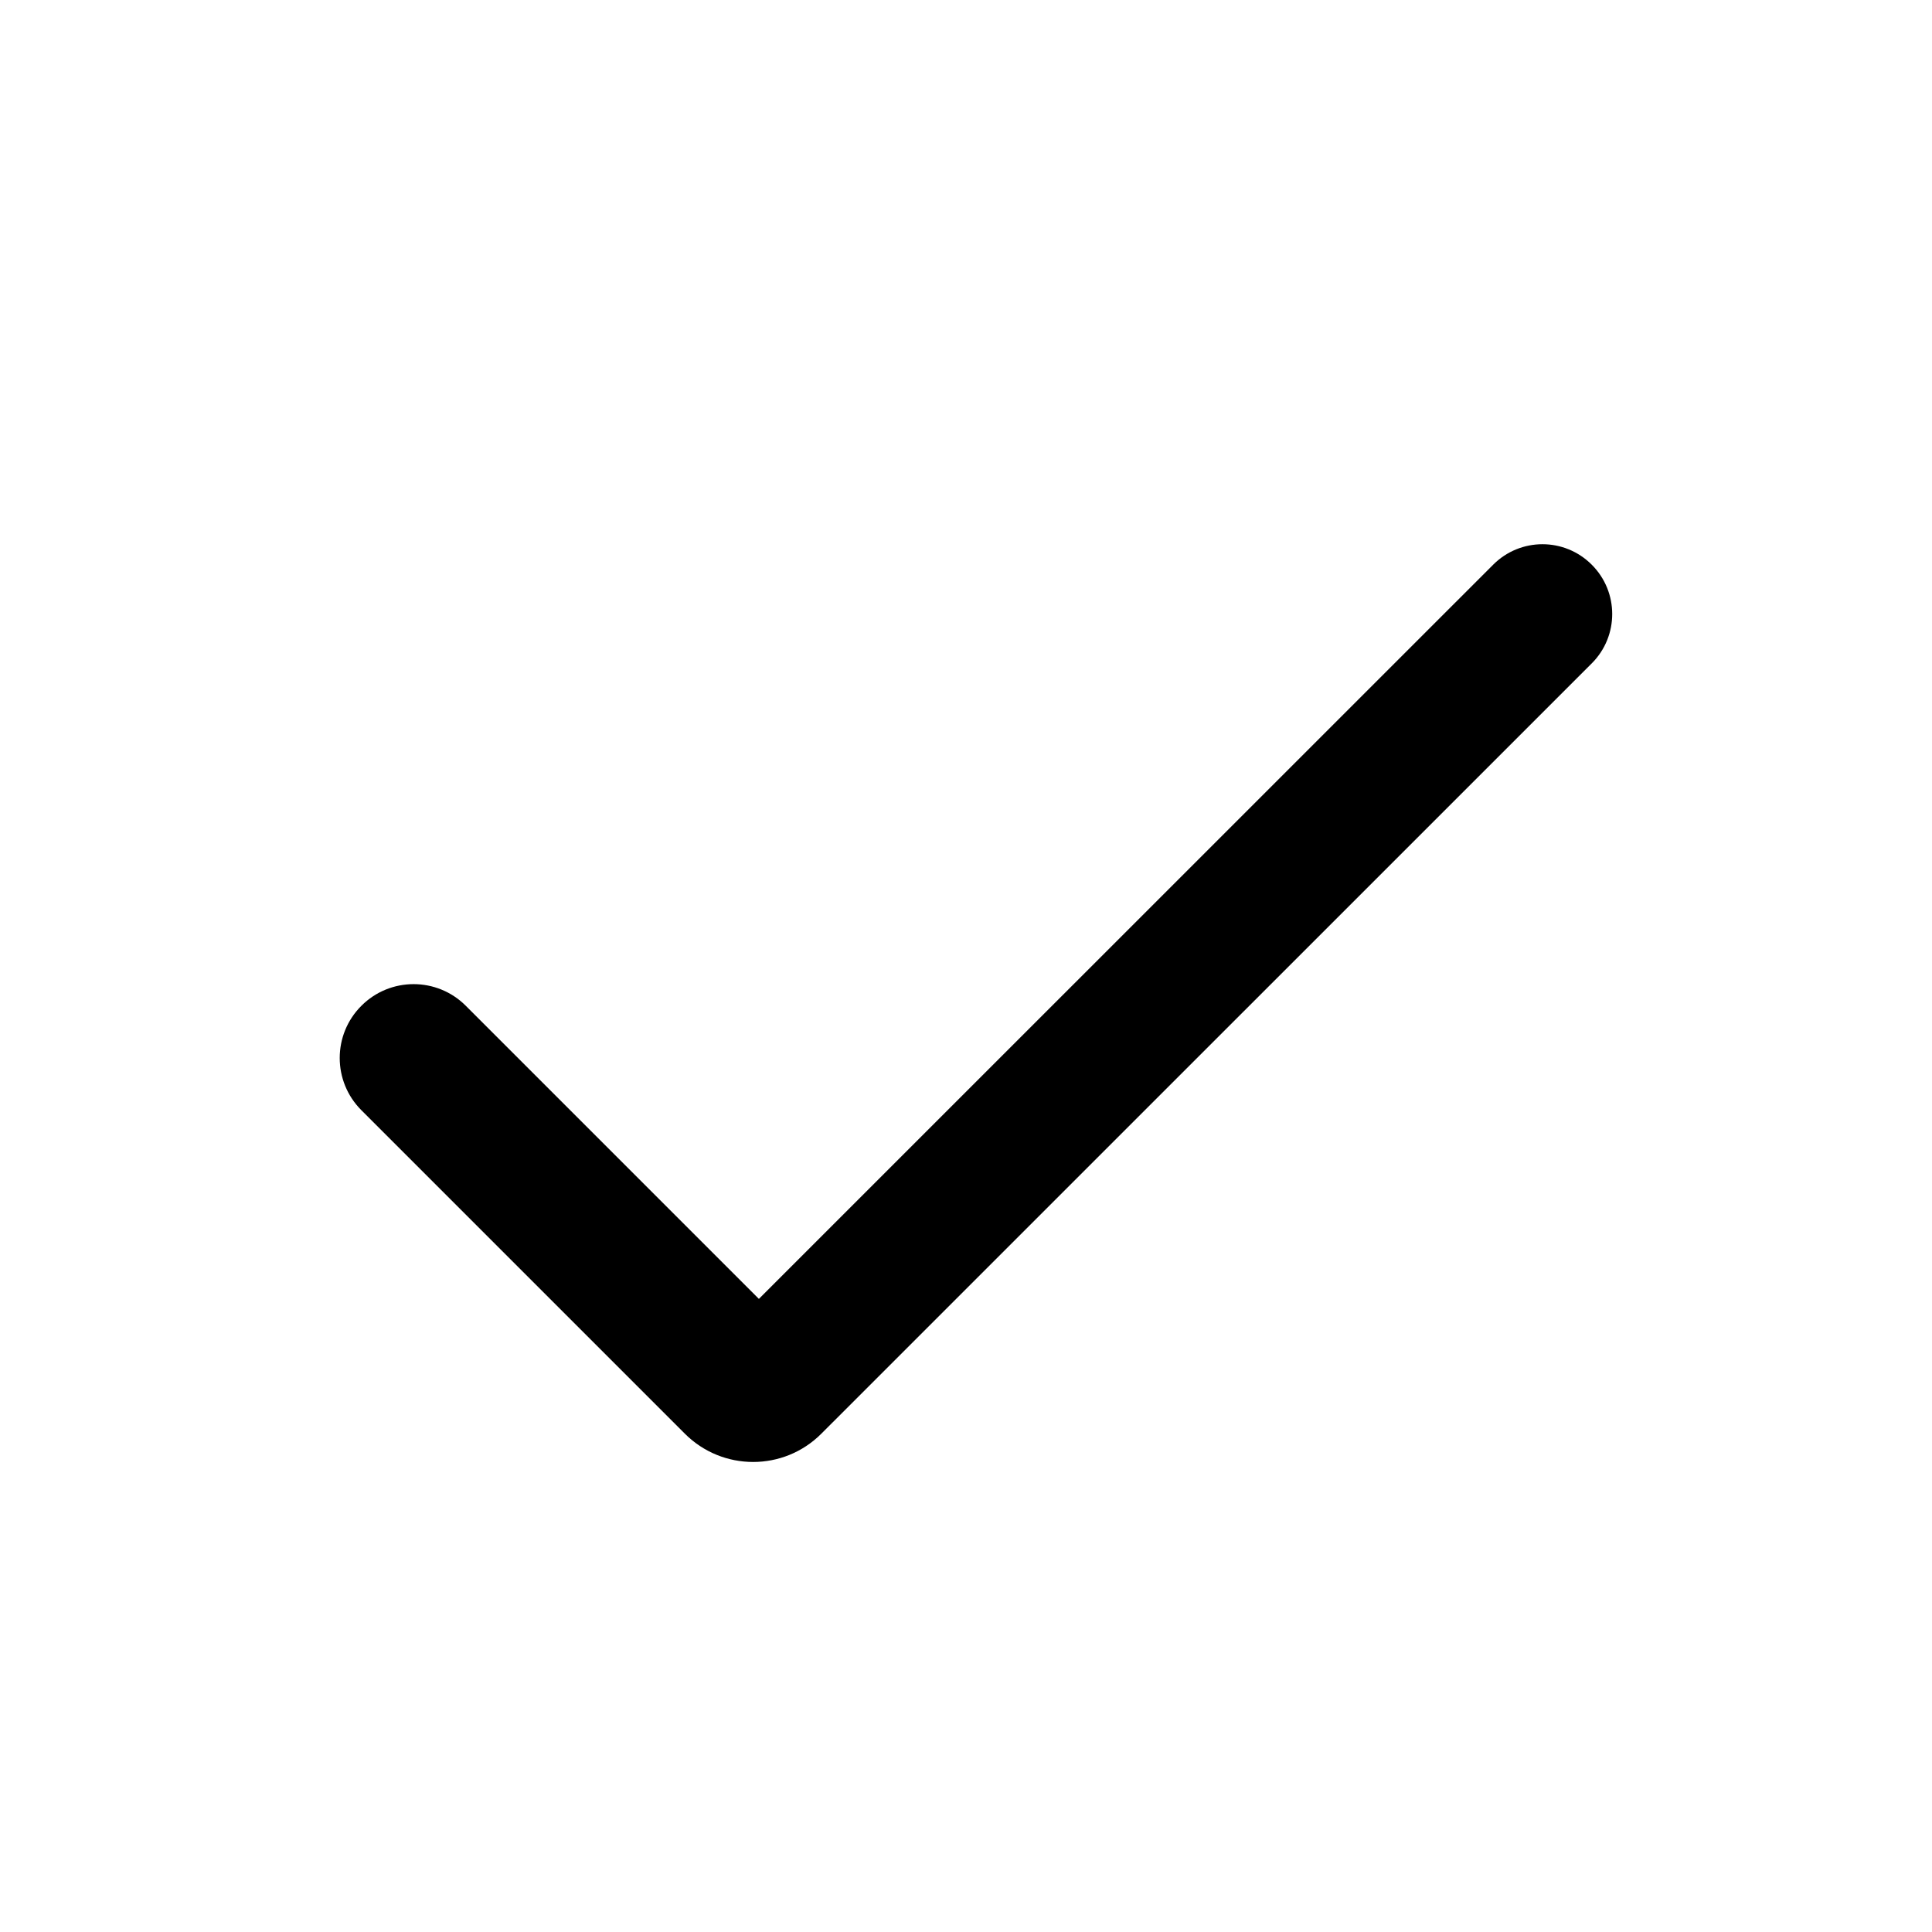
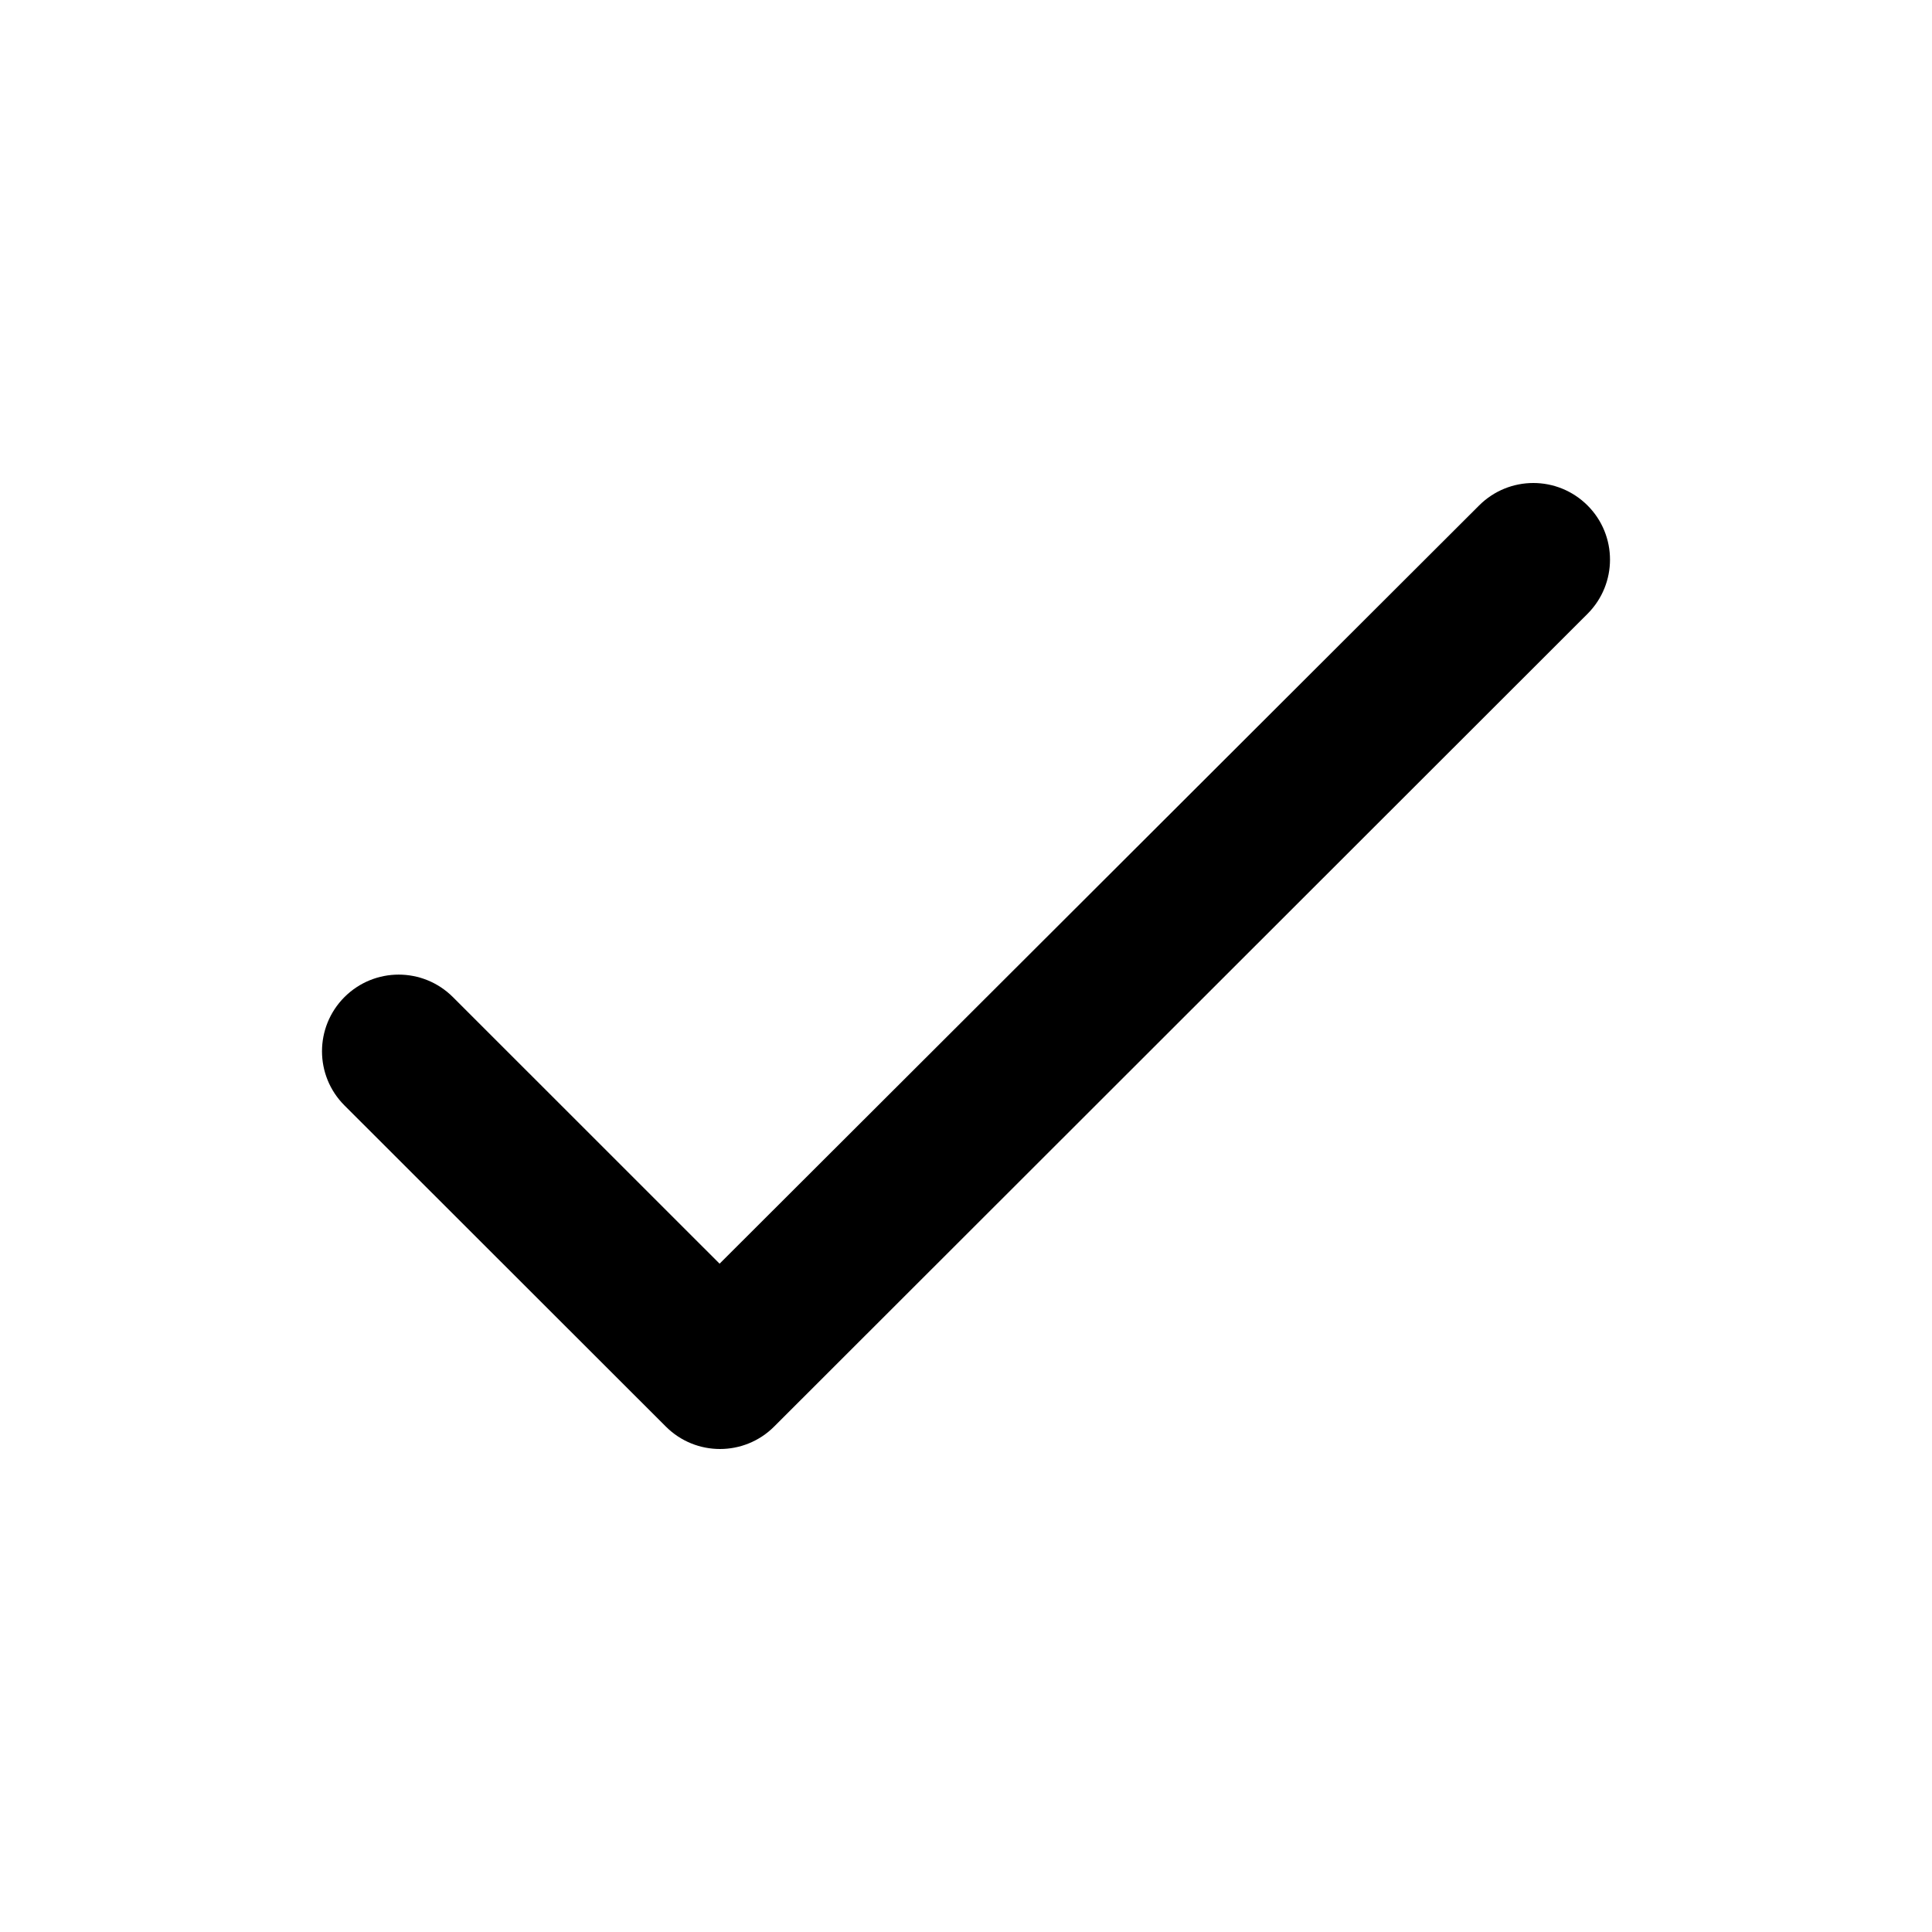
- <svg xmlns="http://www.w3.org/2000/svg" viewBox="0 0 20 20">
-   <path d="M7.856,13.446 L15.457,5.846 C15.739,5.563 16.196,5.563 16.478,5.846 L16.478,5.846 C16.76,6.128 16.76,6.585 16.478,6.867 L8.503,14.841 C8.113,15.232 7.48,15.232 7.089,14.841 L3.741,11.493 C3.442,11.194 3.442,10.71 3.741,10.412 L3.741,10.412 C4.039,10.113 4.524,10.113 4.822,10.412 L7.856,13.446 Z" />
+ <svg xmlns="http://www.w3.org/2000/svg" viewBox="0 0 24 24">
+   <path d="M8.939 15.698L5.626 12.386C5.253 12.014 4.652 12.014 4.279 12.386C3.907 12.759 3.907 13.36 4.279 13.732L8.271 17.721C8.643 18.093 9.245 18.093 9.617 17.721L19.721 7.625C20.093 7.252 20.093 6.651 19.721 6.279C19.348 5.907 18.747 5.907 18.374 6.279L8.939 15.698Z" />
</svg>
